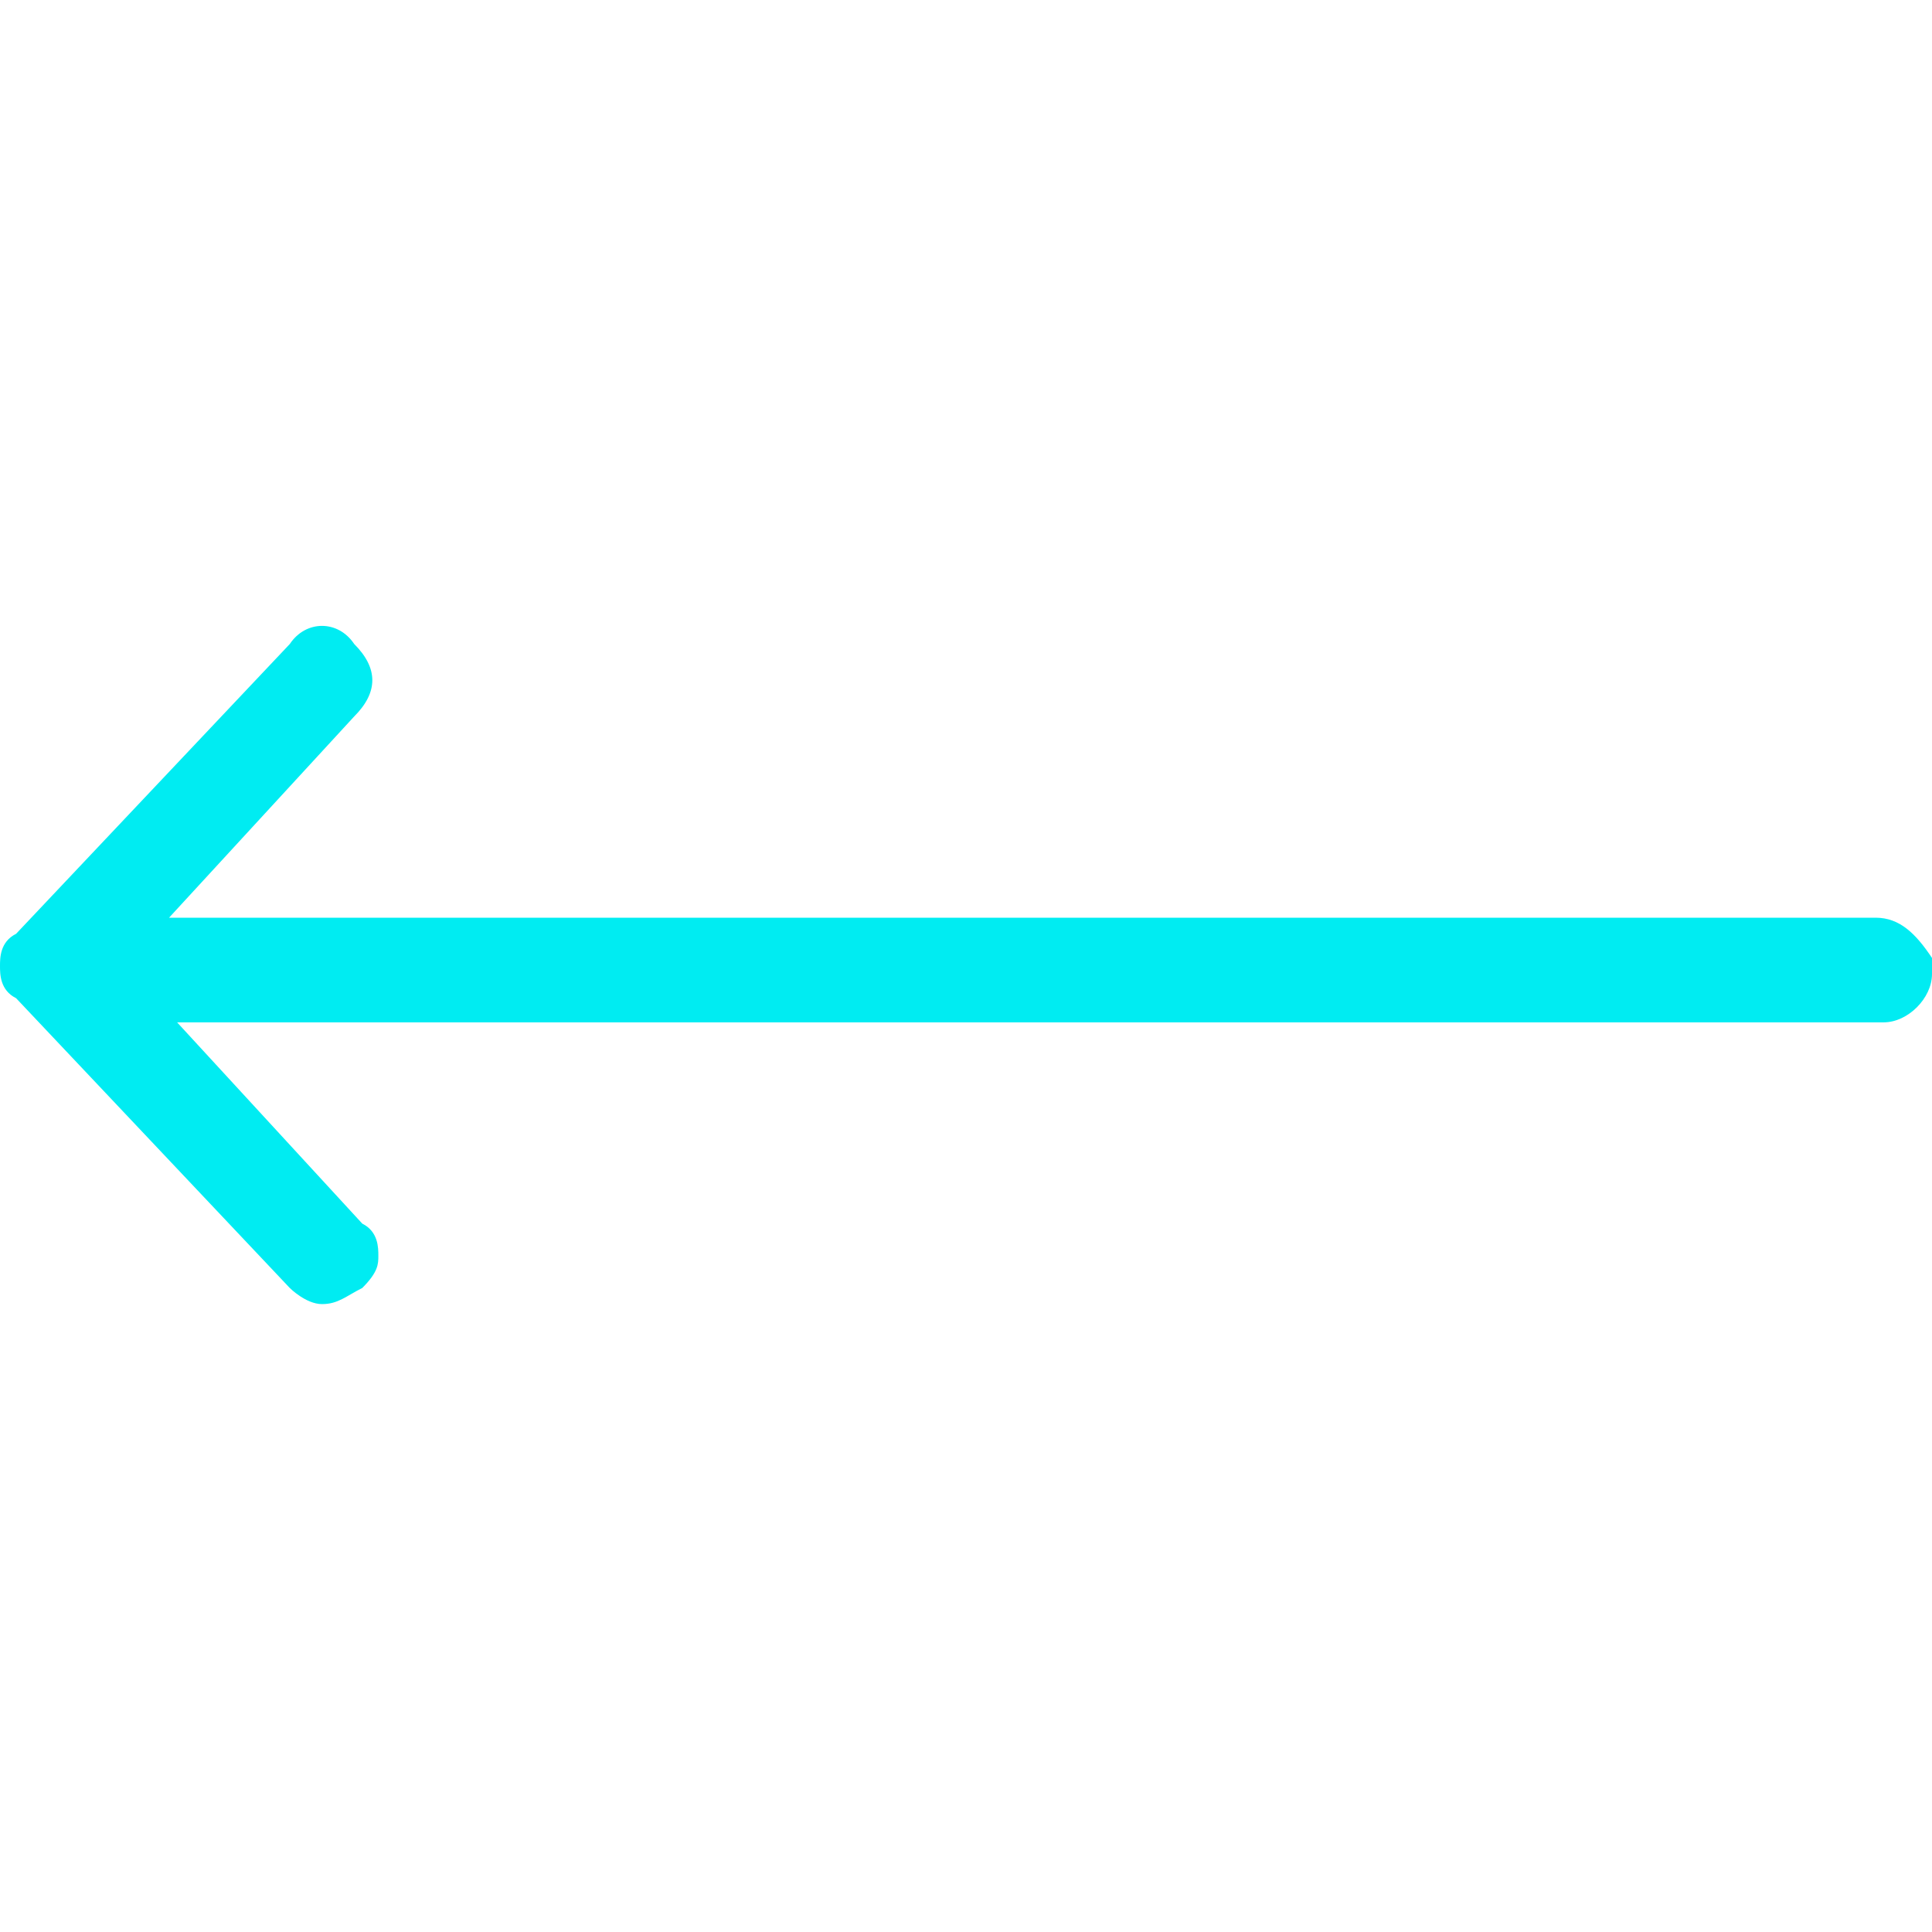
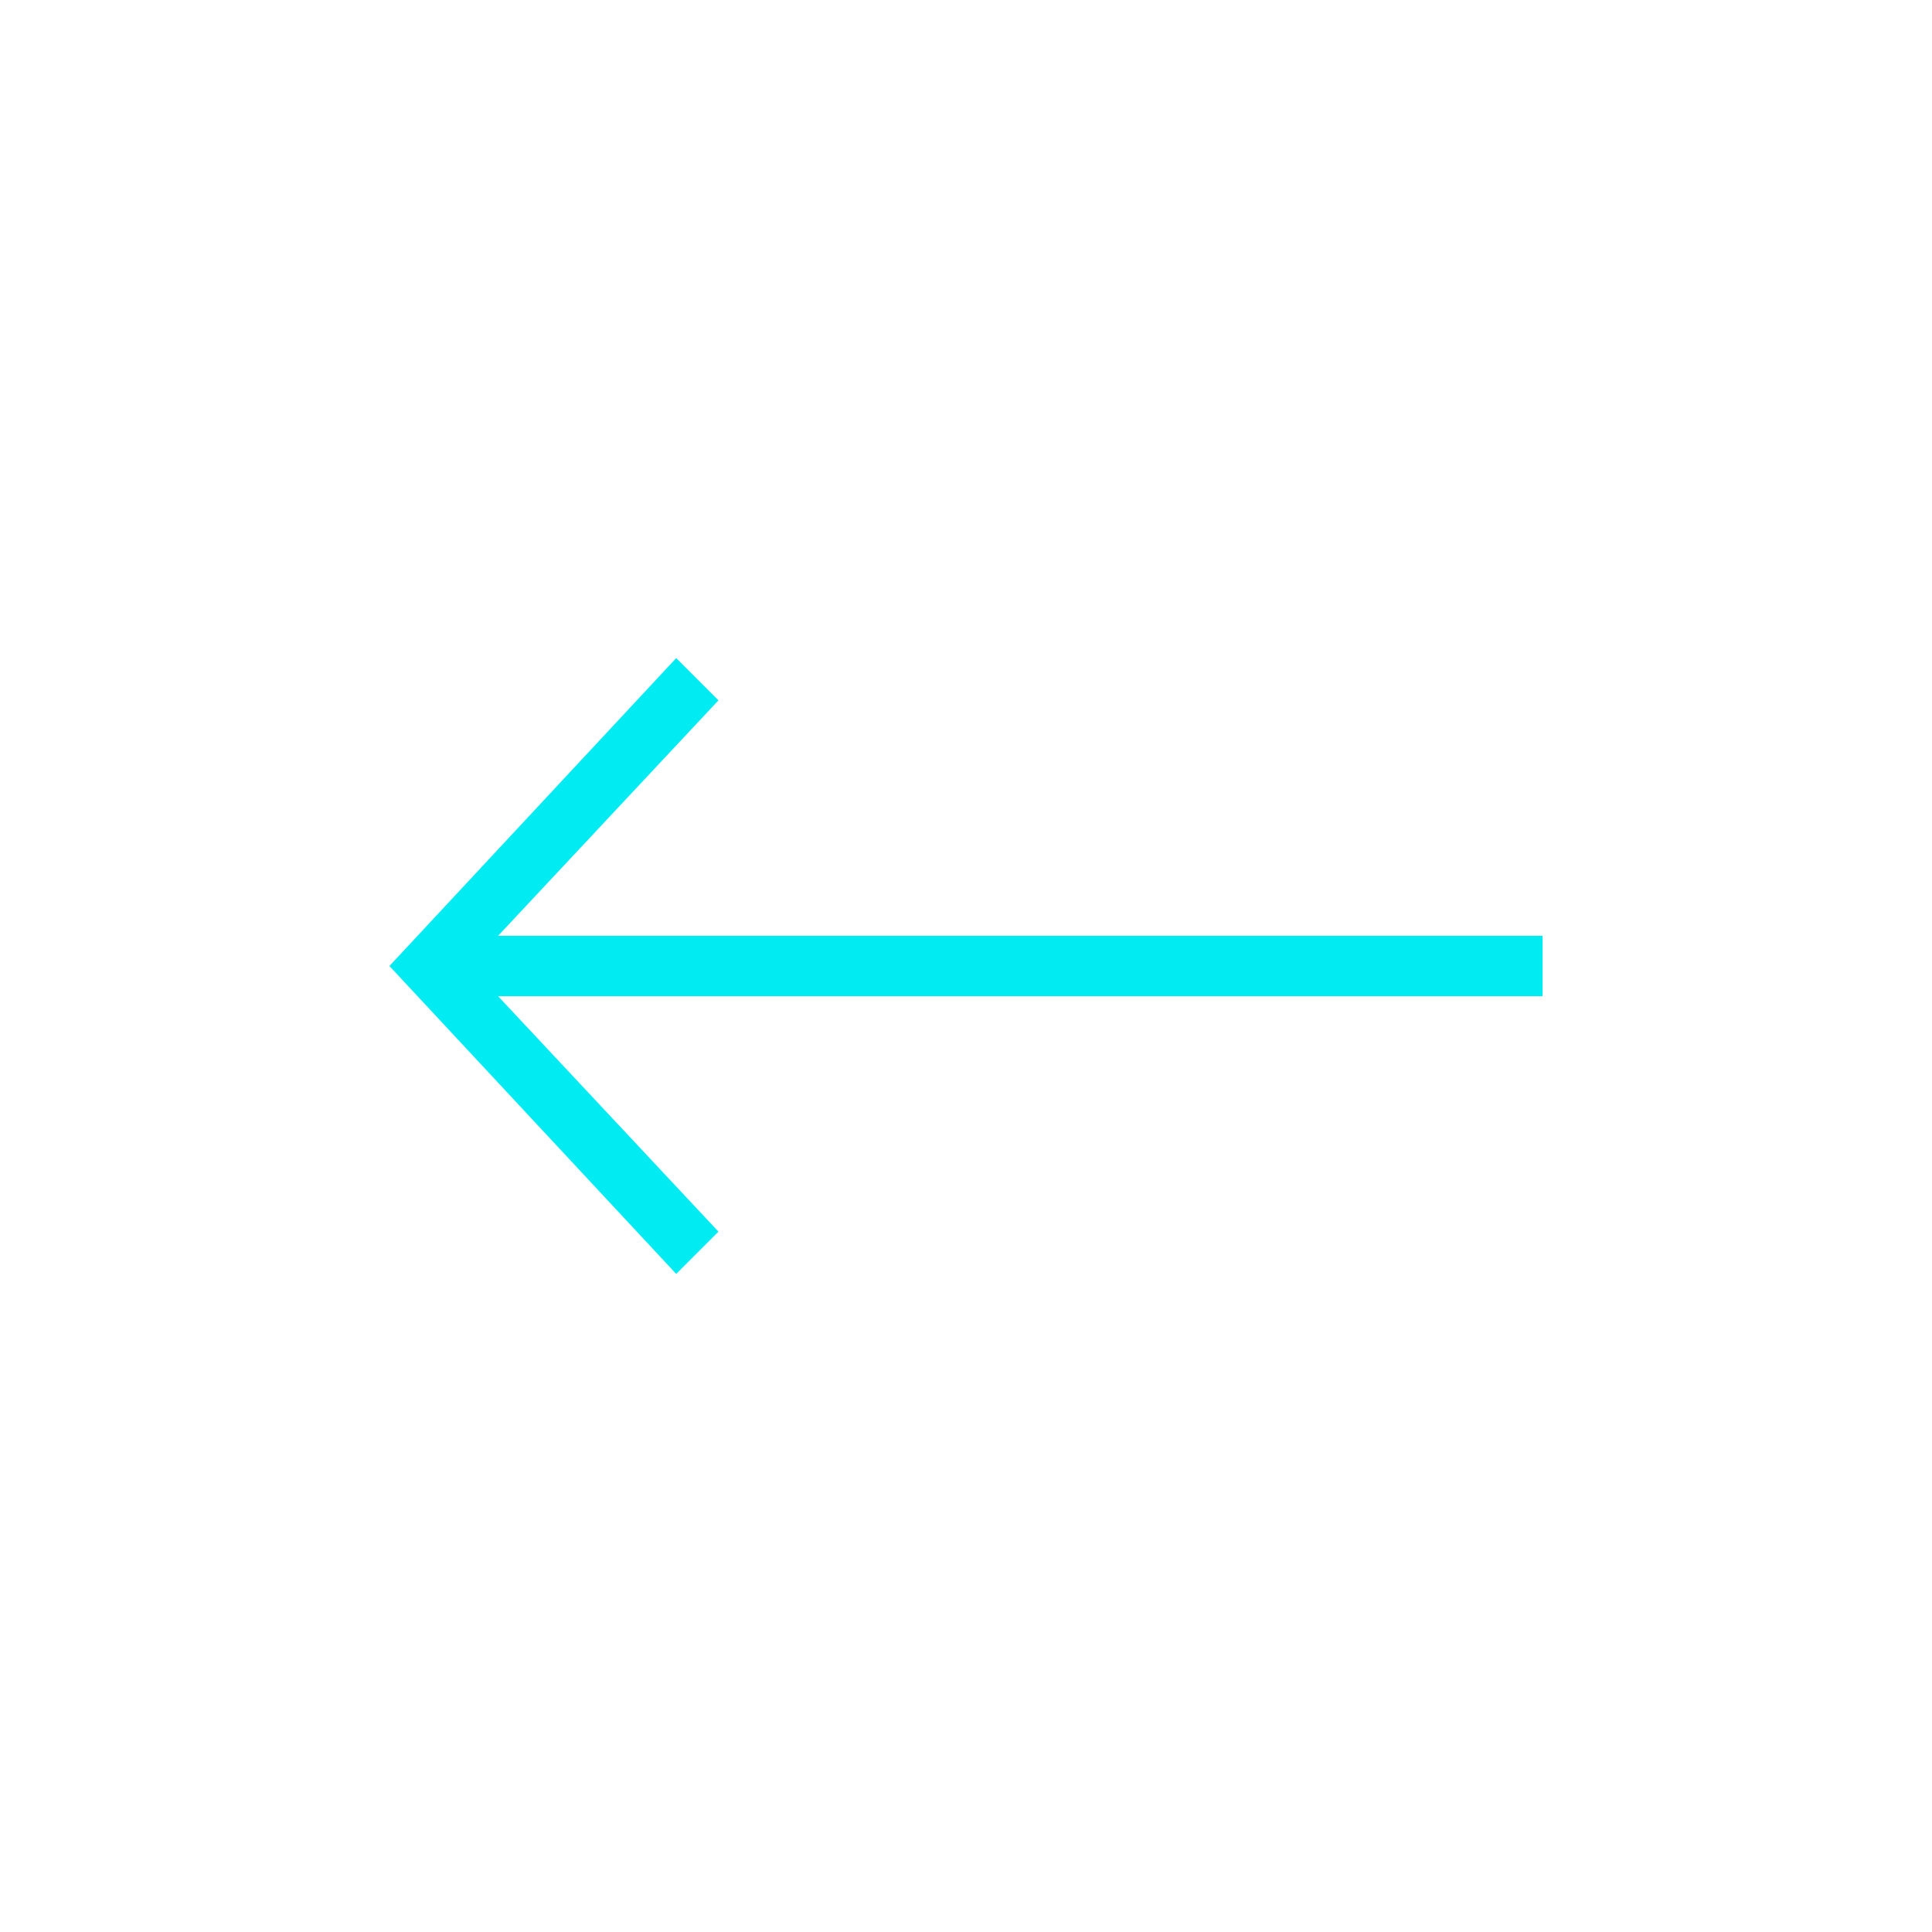
- <svg xmlns="http://www.w3.org/2000/svg" version="1.1" id="Capa_1" x="0px" y="0px" viewBox="0 0 24 24" style="enable-background:new 0 0 24 24;" xml:space="preserve">
+ <svg xmlns="http://www.w3.org/2000/svg" version="1.1" id="Capa_1" x="0px" y="0px" viewBox="0 0 64 64" style="enable-background:new 0 0 64 64;" xml:space="preserve">
  <style type="text/css">
	.st0{fill:none;}
	.st1{fill:#00ECF2;}
</style>
-   <rect class="st0" width="24" height="24" />
-   <path class="st1" d="M24,11.9c-0.2-0.3-0.4-0.5-0.7-0.5H2.1l2.3-2.5c0.3-0.3,0.3-0.6,0-0.9C4.2,7.7,3.8,7.7,3.6,8l-3.4,3.6  C0,11.7,0,11.9,0,12c0,0.1,0,0.3,0.2,0.4L3.6,16C3.6,16,3.8,16.2,4,16.2c0.2,0,0.3-0.1,0.5-0.2c0.2-0.2,0.2-0.3,0.2-0.4  c0-0.1,0-0.3-0.2-0.4l-2.3-2.5h21.2c0.3,0,0.6-0.3,0.6-0.6L24,11.9z" />
+   <rect class="st0" width="64" height="64" />
+   <polygon class="st1" points="51.1,31 16.5,31 23.8,23.2 22.4,21.8 12.9,32 22.4,42.2 23.8,40.8 16.5,33 51.1,33 " />
</svg>
